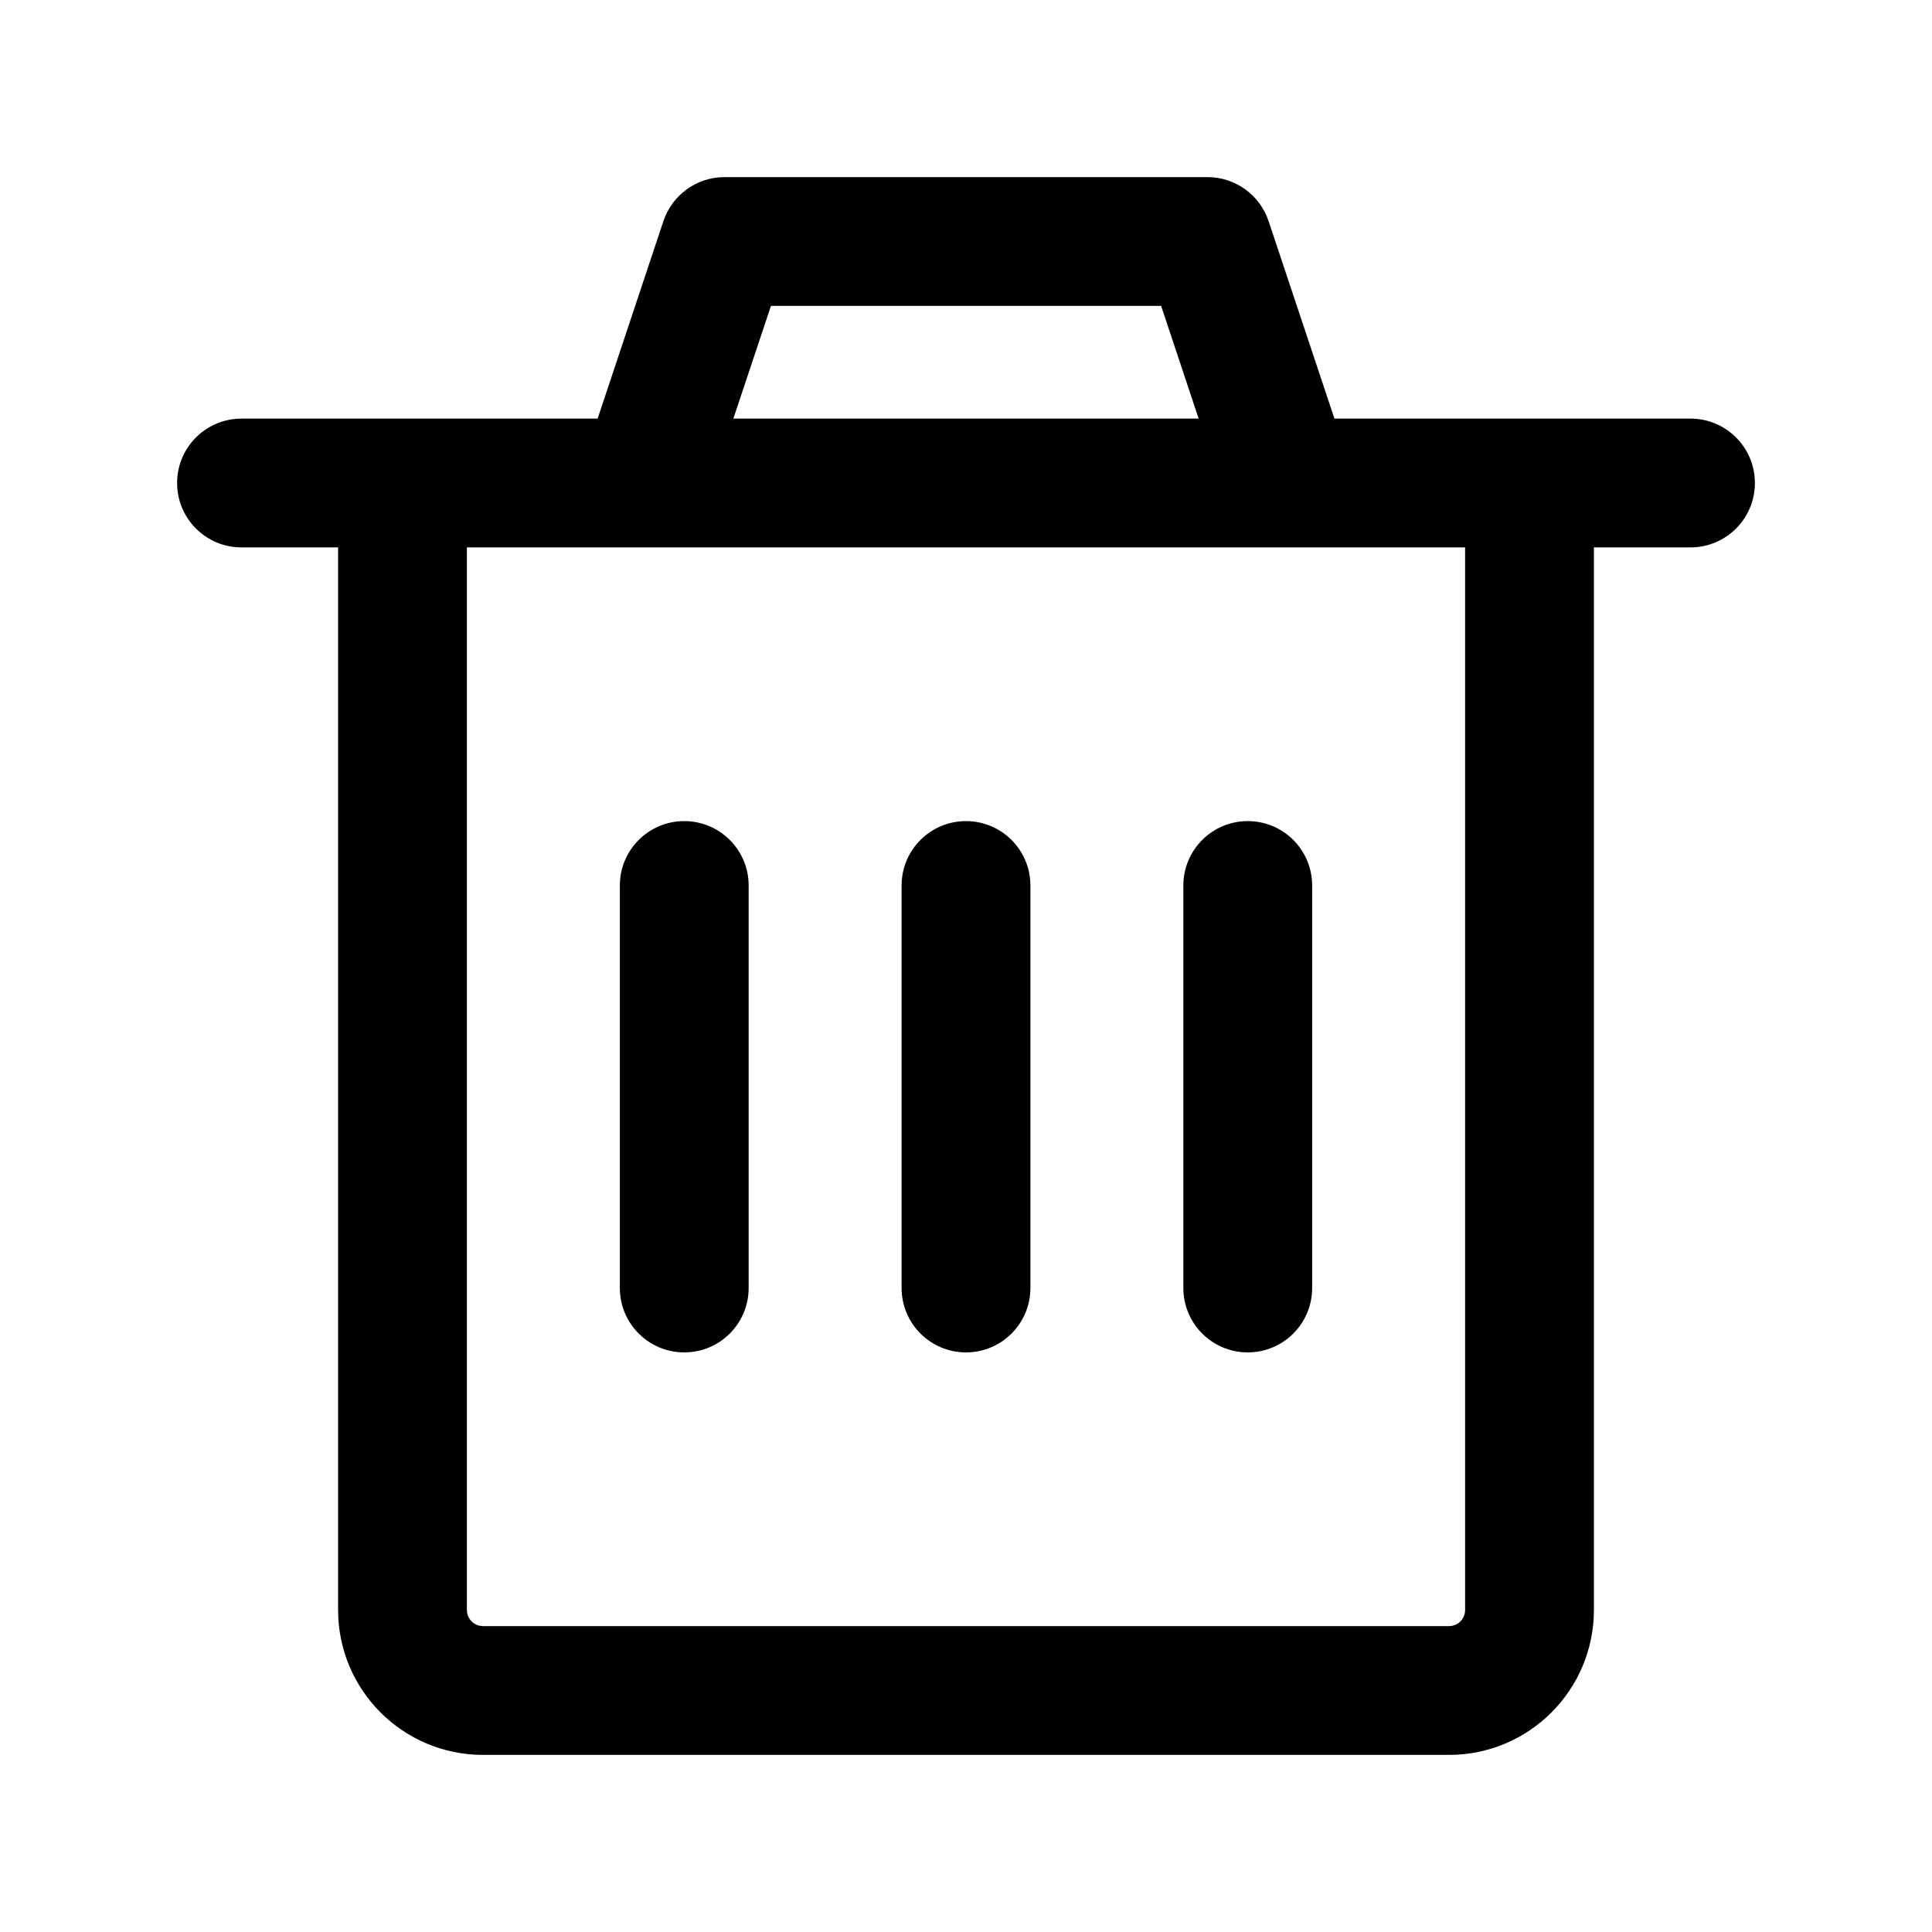
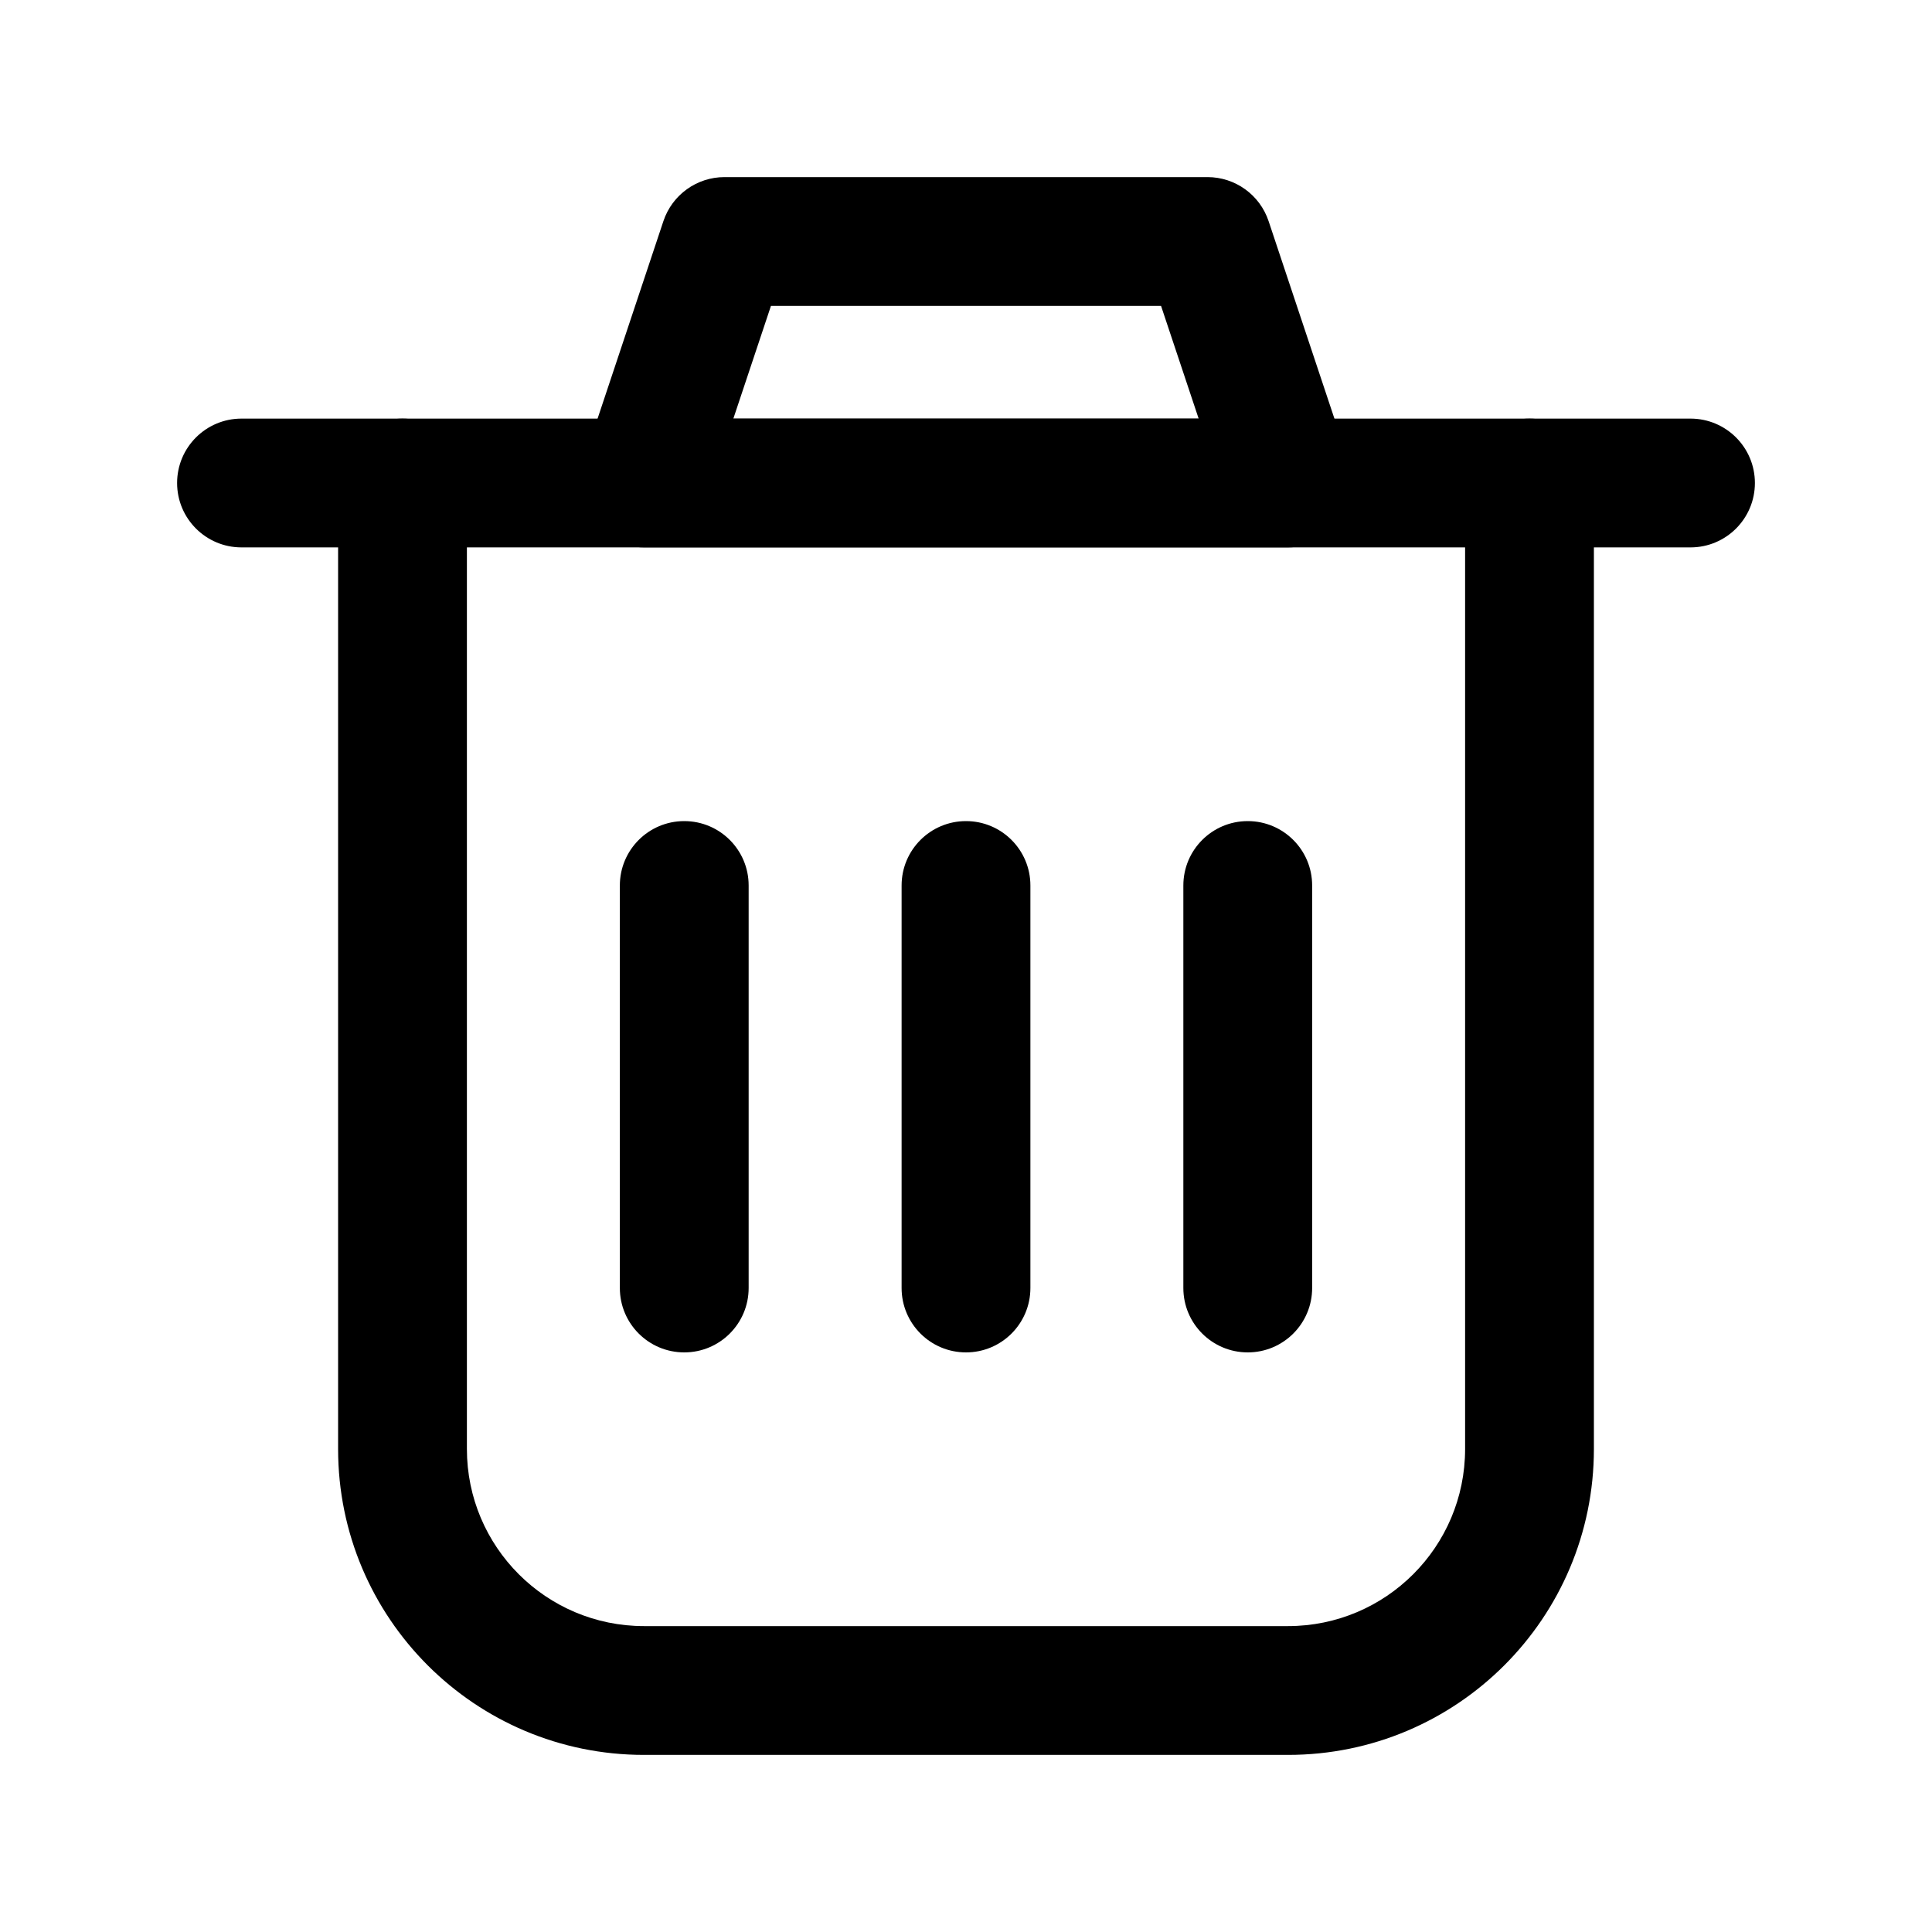
<svg xmlns="http://www.w3.org/2000/svg" width="24" height="24" viewBox="0 0 24 24" fill="none" data-karrot-ui-icon="true">
-   <path d="M9.3 11C9.3 10.558 8.942 10.2 8.5 10.2C8.058 10.2 7.7 10.558 7.7 11V16C7.7 16.442 8.058 16.8 8.5 16.8C8.942 16.8 9.3 16.442 9.3 16V11Z" fill="currentColor" />
-   <path d="M12 10.2C12.442 10.2 12.8 10.558 12.8 11V16C12.8 16.442 12.442 16.8 12 16.8C11.558 16.8 11.2 16.442 11.2 16V11C11.2 10.558 11.558 10.2 12 10.2Z" fill="currentColor" />
-   <path d="M16.3 11C16.3 10.558 15.942 10.2 15.5 10.2C15.058 10.2 14.7 10.558 14.7 11V16C14.7 16.442 15.058 16.8 15.5 16.8C15.942 16.8 16.3 16.442 16.3 16V11Z" fill="currentColor" />
-   <path fill-rule="evenodd" clip-rule="evenodd" d="M9 2.2C8.656 2.2 8.35 2.421 8.241 2.747L7.424 5.2H3C2.558 5.2 2.2 5.558 2.2 6C2.2 6.442 2.558 6.8 3 6.8H4.2V20C4.2 20.994 5.006 21.8 6 21.8H18C18.994 21.8 19.8 20.994 19.8 20V6.8H21C21.442 6.8 21.8 6.442 21.8 6C21.8 5.558 21.442 5.2 21 5.2H16.577L15.759 2.747C15.65 2.421 15.345 2.2 15 2.2H9ZM14.89 5.2L14.424 3.8H9.577L9.11 5.2H14.89ZM5.8 6.8V20C5.8 20.111 5.89 20.2 6 20.2H18C18.111 20.2 18.2 20.111 18.2 20V6.8H5.8Z" fill="currentColor" />
+   <path fill-rule="evenodd" clip-rule="evenodd" d="M5 5.2C5.442 5.2 5.8 5.558 5.8 6V18C5.8 19.215 6.785 20.2 8 20.2H16C17.215 20.2 18.2 19.215 18.2 18V6C18.2 5.558 18.558 5.2 19 5.2C19.442 5.2 19.8 5.558 19.8 6V18C19.8 20.099 18.099 21.8 16 21.8H8C5.901 21.8 4.2 20.099 4.2 18V6C4.2 5.558 4.558 5.2 5 5.2Z" fill="currentColor" />
+   <path fill-rule="evenodd" clip-rule="evenodd" d="M8.5 10.2C8.942 10.2 9.3 10.558 9.3 11V16C9.3 16.442 8.942 16.8 8.5 16.8C8.058 16.8 7.7 16.442 7.7 16V11C7.7 10.558 8.058 10.2 8.5 10.2Z" fill="currentColor" />
+   <path fill-rule="evenodd" clip-rule="evenodd" d="M12 10.2C12.442 10.2 12.8 10.558 12.8 11V16C12.8 16.442 12.442 16.8 12 16.8C11.558 16.8 11.2 16.442 11.2 16V11C11.2 10.558 11.558 10.2 12 10.2Z" fill="currentColor" />
+   <path fill-rule="evenodd" clip-rule="evenodd" d="M15.5 10.2C15.942 10.2 16.3 10.558 16.3 11V16C16.3 16.442 15.942 16.8 15.5 16.8C15.058 16.8 14.7 16.442 14.7 16V11C14.7 10.558 15.058 10.2 15.5 10.2Z" fill="currentColor" />
+   <path fill-rule="evenodd" clip-rule="evenodd" d="M2.2 6C2.2 5.558 2.558 5.2 3 5.2H21C21.442 5.2 21.8 5.558 21.8 6C21.8 6.442 21.442 6.8 21 6.8H3C2.558 6.8 2.2 6.442 2.2 6Z" fill="currentColor" />
+   <path fill-rule="evenodd" clip-rule="evenodd" d="M8.241 2.747C8.35 2.42 8.656 2.2 9 2.2H15C15.344 2.2 15.65 2.42 15.759 2.747L16.759 5.747C16.84 5.991 16.799 6.259 16.649 6.468C16.499 6.676 16.257 6.8 16 6.8H8C7.743 6.8 7.501 6.676 7.351 6.468C7.201 6.259 7.16 5.991 7.241 5.747L8.241 2.747ZM9.577 3.8L9.11 5.2H14.89L14.423 3.8H9.577Z" fill="currentColor" />
</svg>
